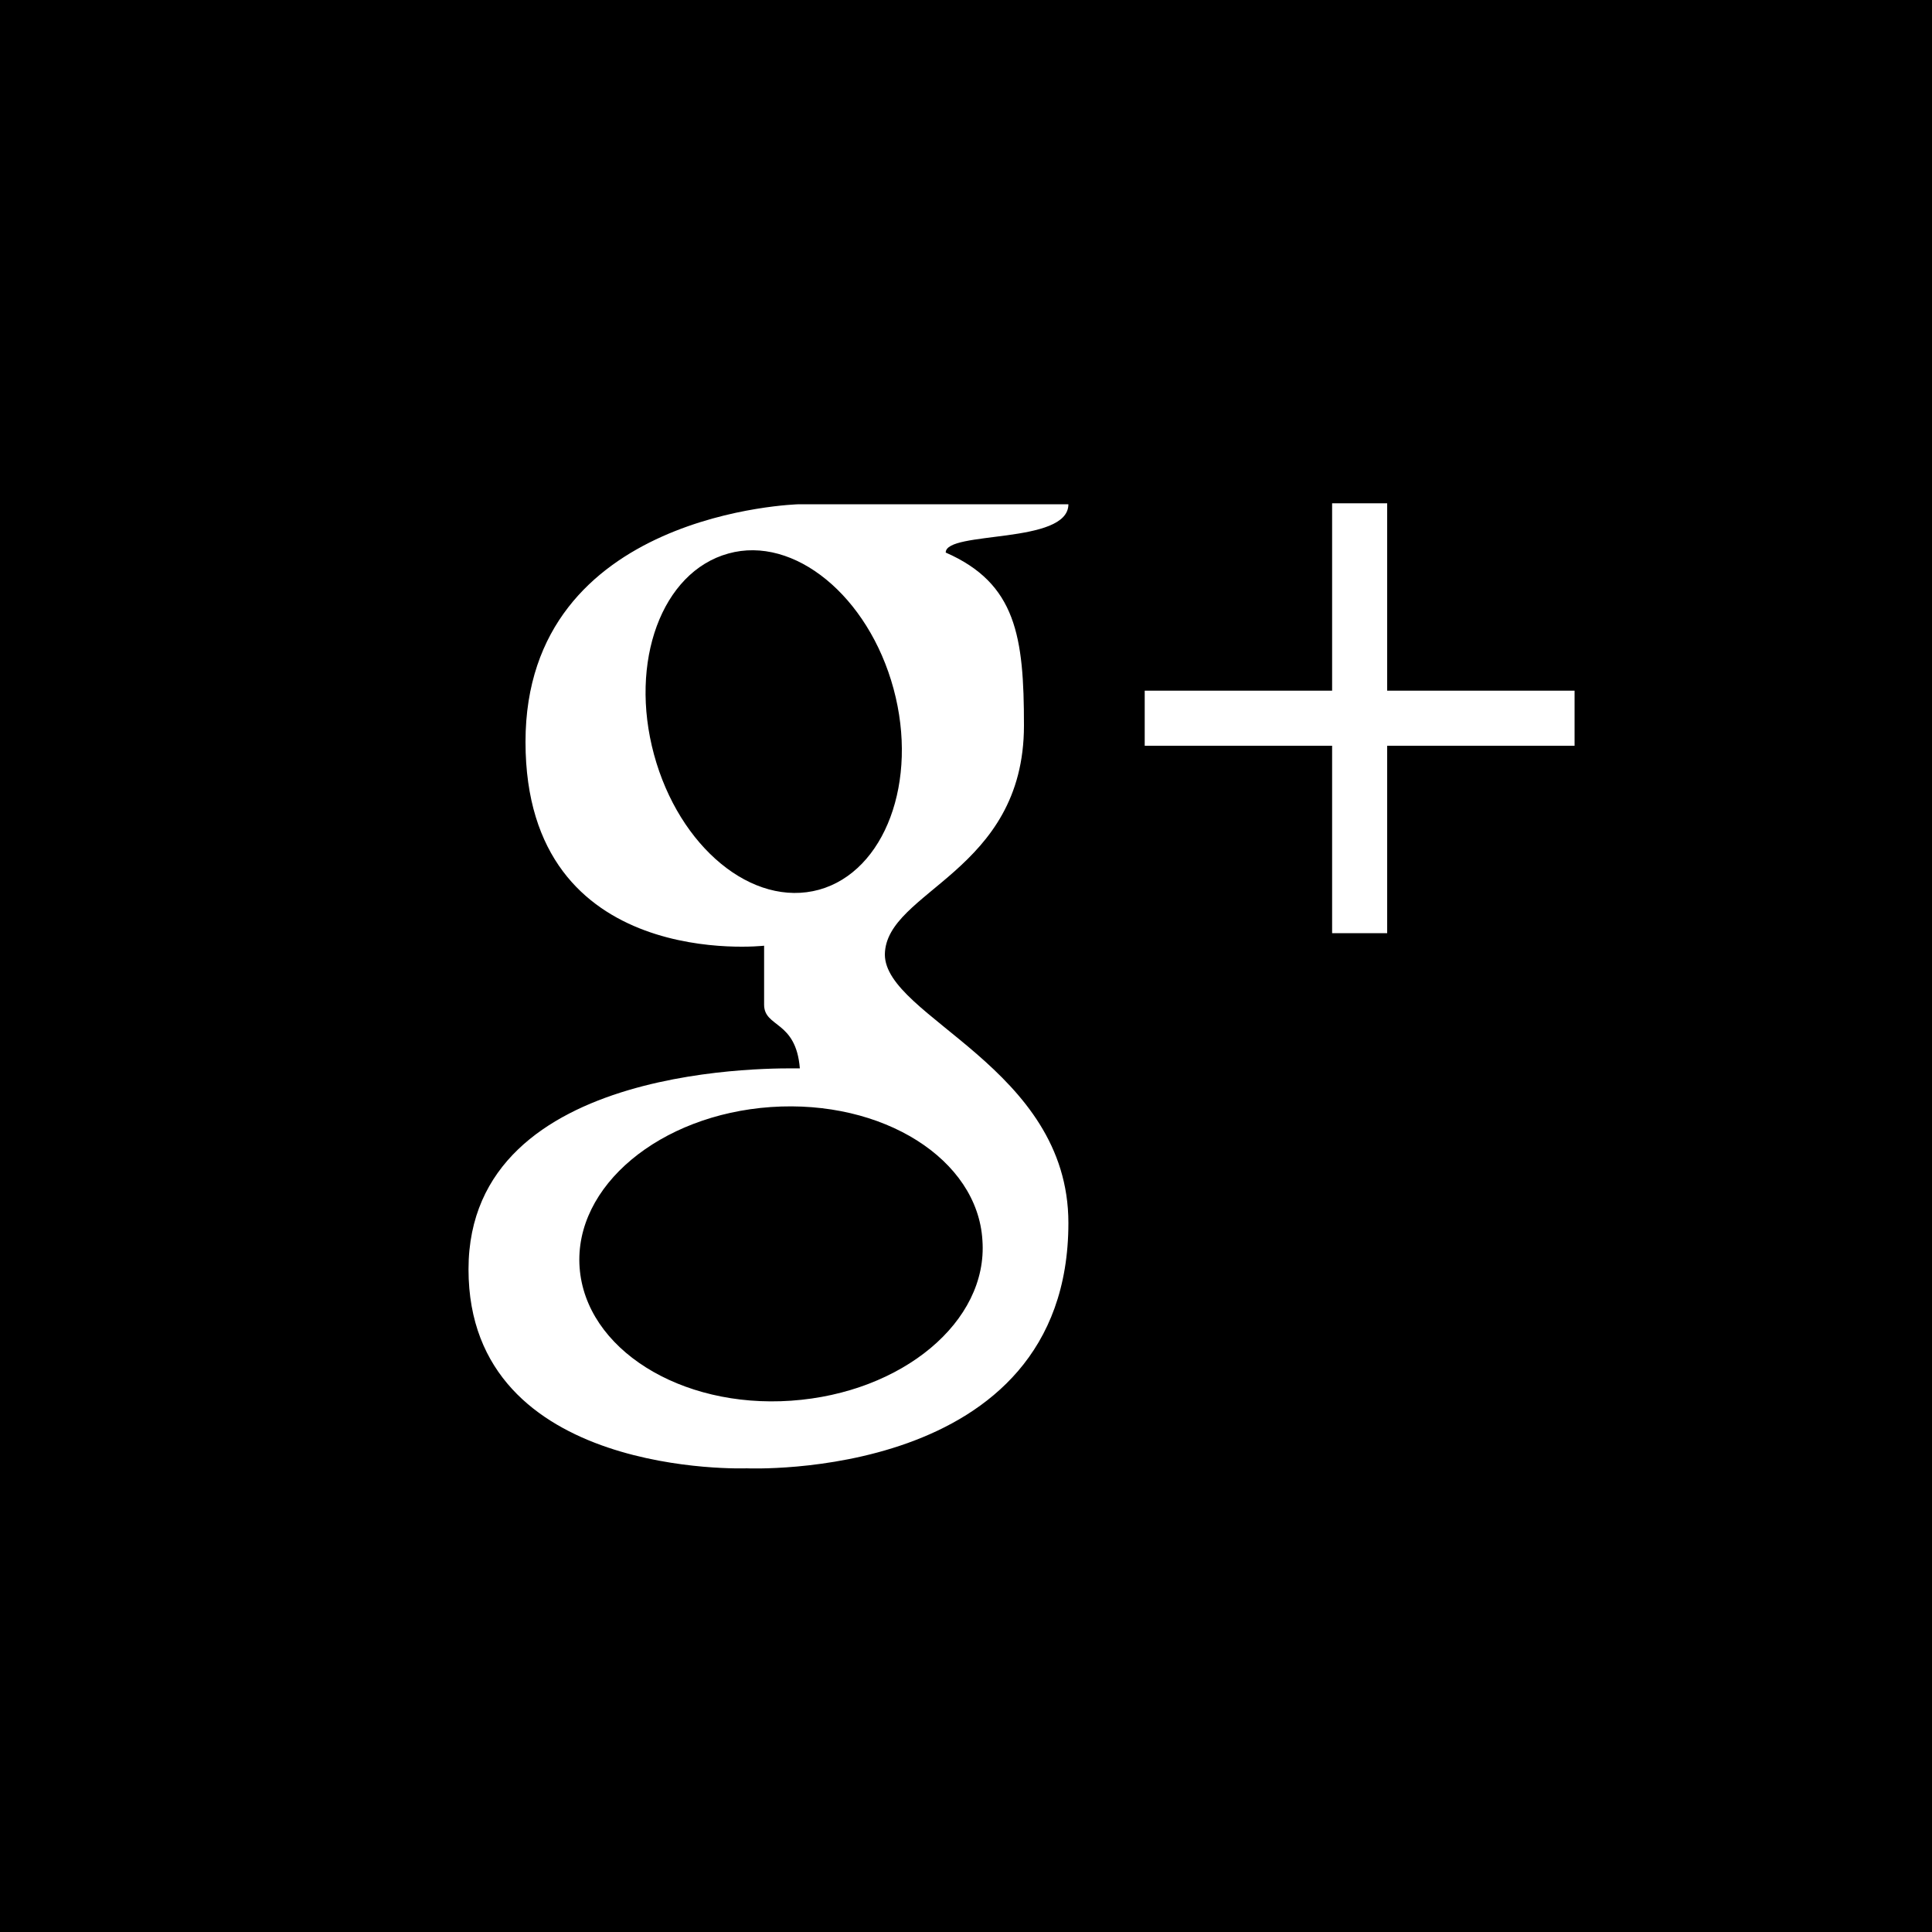
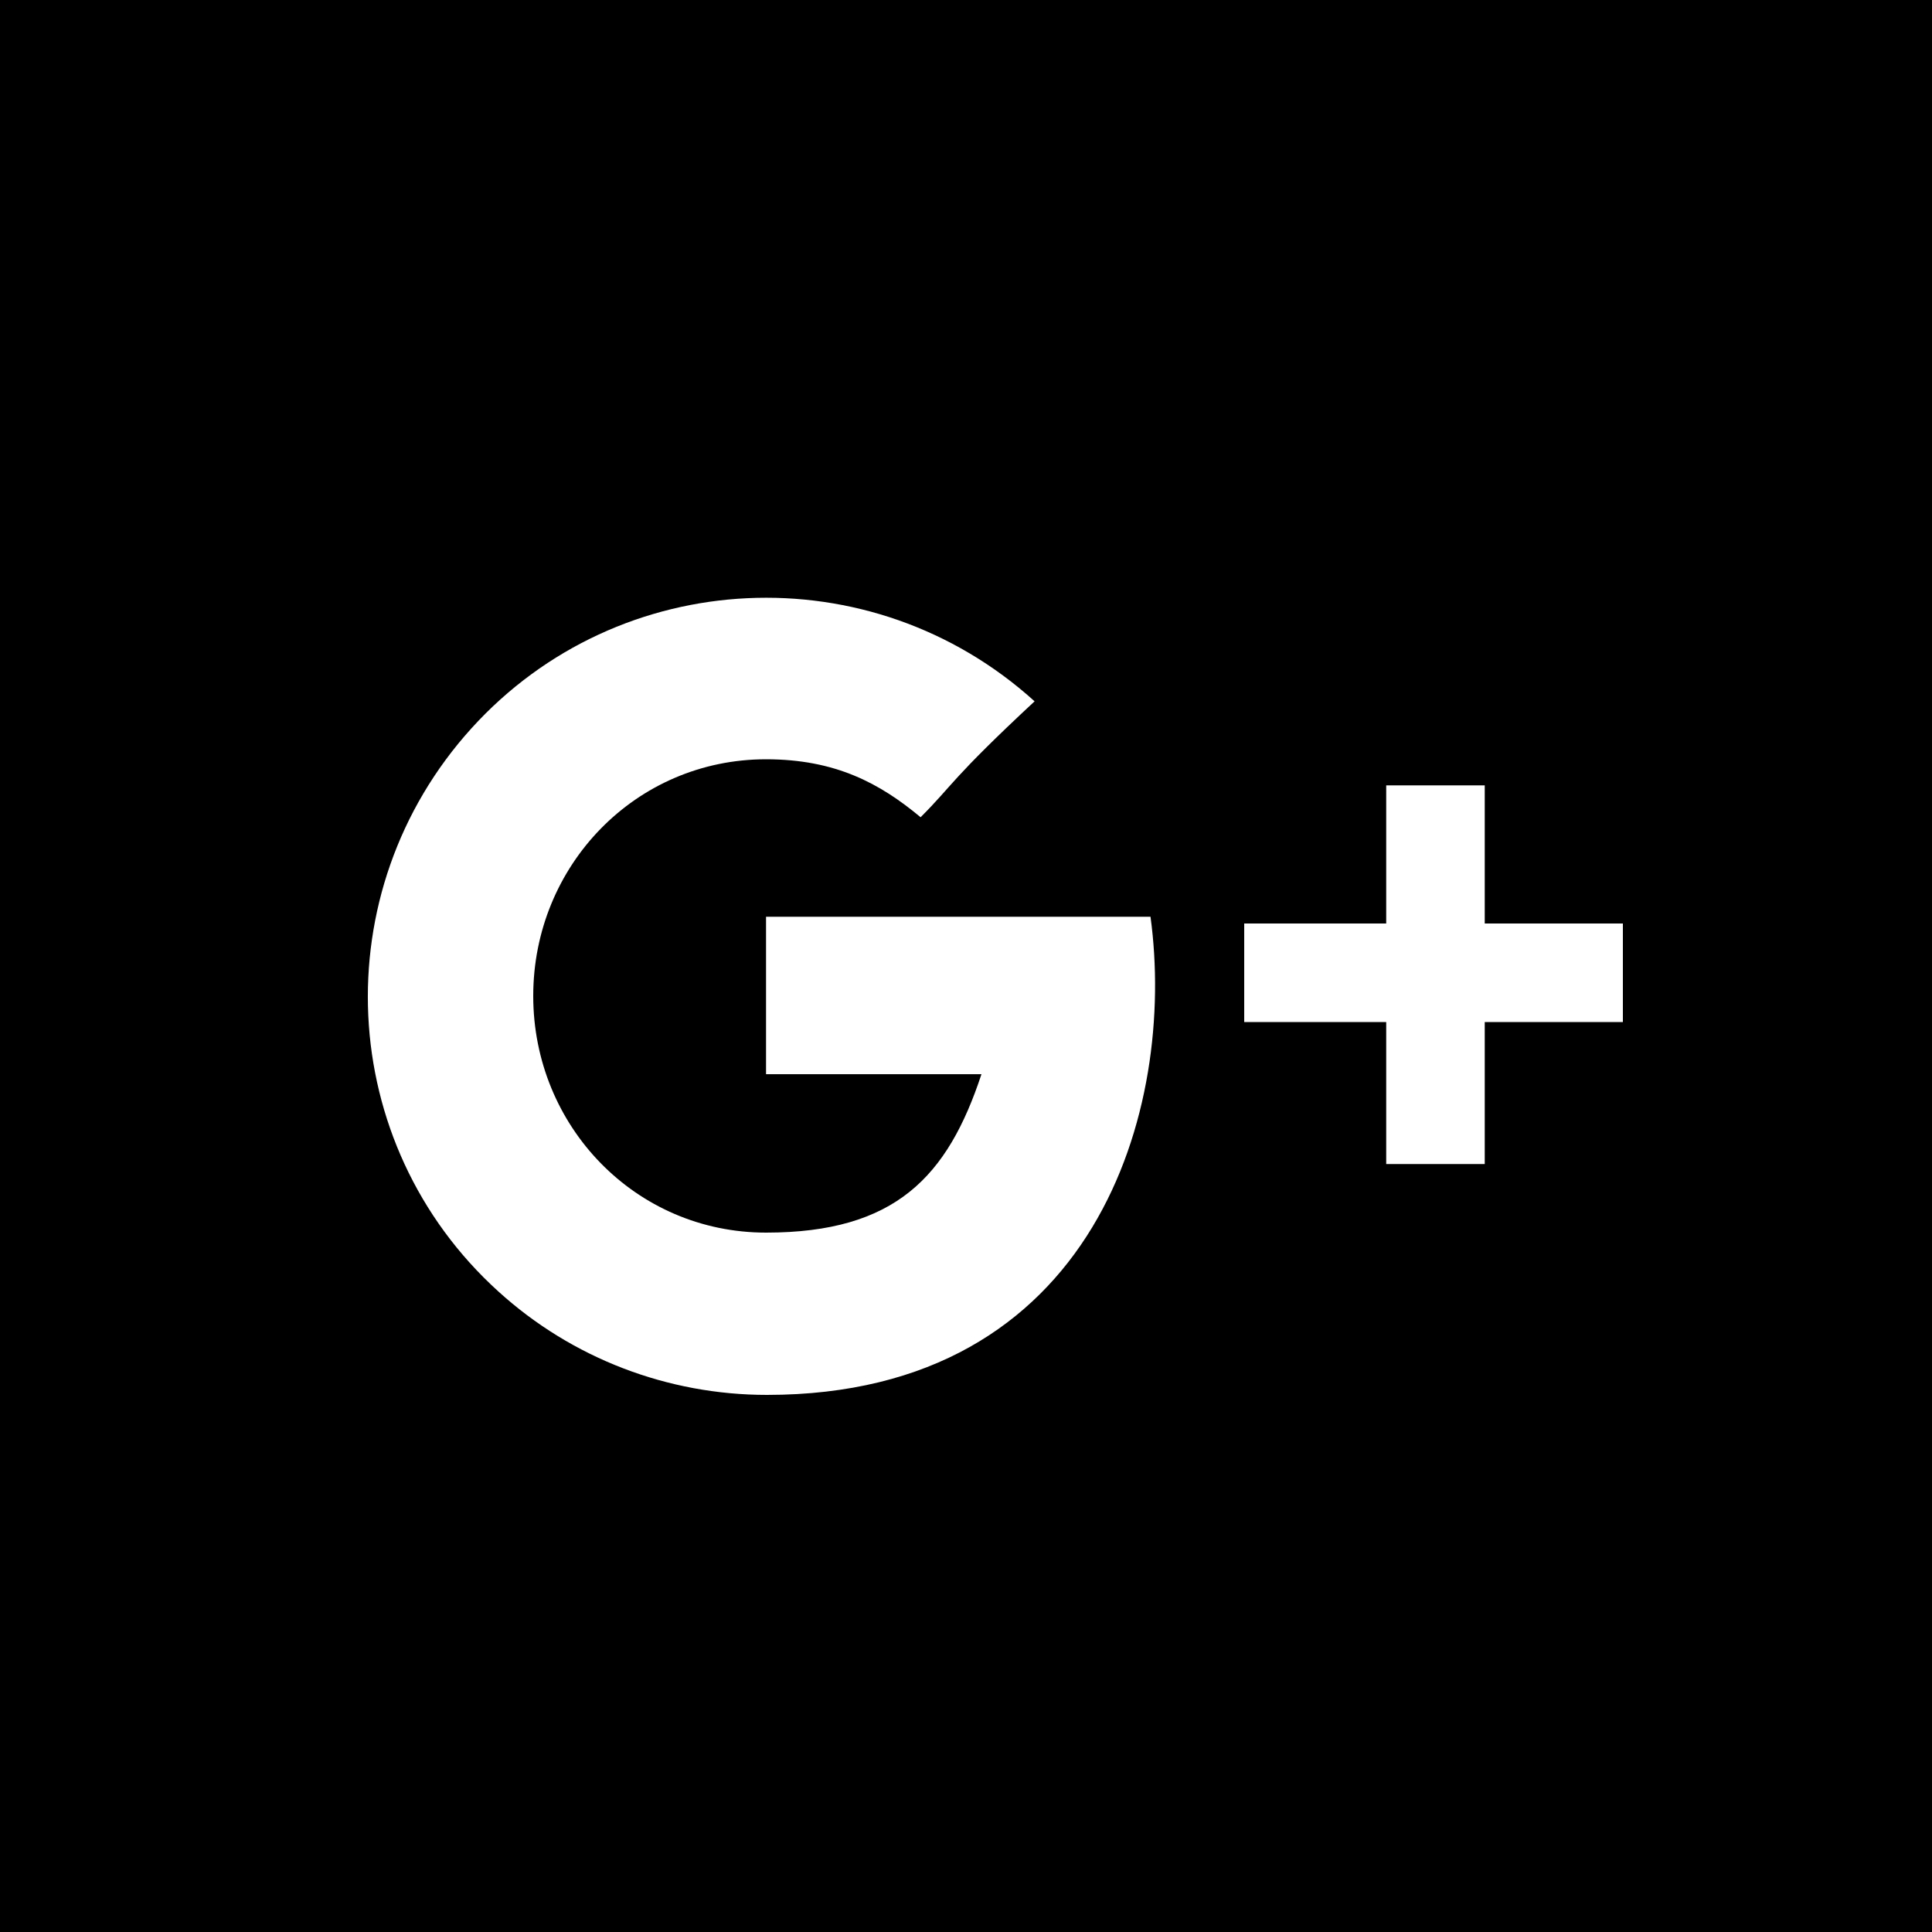
- <svg xmlns="http://www.w3.org/2000/svg" version="1.1" class="social_googleplus_square" width="200" height="200" x="0px" y="0px" viewBox="-184 193 200 200" style="enable-background:new -184 193 200 200;" xml:space="preserve">
-   <path d="M-184,393V193.1V193h0.1H16v200H-184z M-78,268.1c0-9.2-0.8-14.7-8.1-17.9c0-2.3,12.7-0.8,12.7-5h-27.9     c0,0-28.3,0.7-28.3,24.6c0,23.9,24.7,21.1,24.7,21.1v6.1c0,2.4,3.3,1.6,3.7,6.6c-1.7,0-34.3-0.9-34.3,20.8     c0,21.7,28.8,20.6,28.8,20.6s33.3,1.5,33.3-25.4c0-16.1-19-21.3-19-27.8C-92.3,285.2-78,283.3-78,268.1z M-21,264.5h-19.4v-19.4     h-5.7v19.4h-19.4v5.7h19.4v19.4h5.7v-19.4H-21C-21,270.2-21,264.5-21,264.5z M-82.3,321.4c0.6,8.4-8.3,15.8-19.8,16.6     c-11.5,0.8-21.3-5.4-21.9-13.8c-0.6-8.4,8.3-15.8,19.8-16.6C-92.6,306.8-82.8,313-82.3,321.4z M-99.2,285.1     c-6.9,1.9-14.5-4.4-17.1-14c-2.6-9.6,0.8-18.9,7.7-20.8c6.8-1.9,14.5,4.4,17.1,14C-88.9,273.9-92.4,283.2-99.2,285.1z" />
+ <svg xmlns="http://www.w3.org/2000/svg" version="1.1" id="Layer_1" x="0px" y="0px" viewBox="0 0 200 200" style="enable-background:new 0 0 200 200;" xml:space="preserve" width="200" height="200">
+   <path d="M0,200V0.1V0h0.1H200v200H0z M79.3,94.8v16.4c0,0,15.9,0,22.3,0c-3.5,10.6-8.9,16.4-22.3,16.4c-13.5,0-24.1-11-24.1-24.5  s10.6-24.5,24.1-24.5c7.2,0,11.8,2.5,16,6c3.4-3.4,3.1-3.9,11.8-12c-16.9-15.3-43-14.1-58.3,2.8s-14.1,43,2.8,58.3  c7.6,6.9,17.5,10.7,27.8,10.7c34.1,0,42.4-29.7,39.7-49.5H79.3V94.8z M153.7,95.6V81.3h-10.2v14.3h-14.7v10.2h14.7v14.7h10.2v-14.7  H168V95.6H153.7z" />
</svg>
